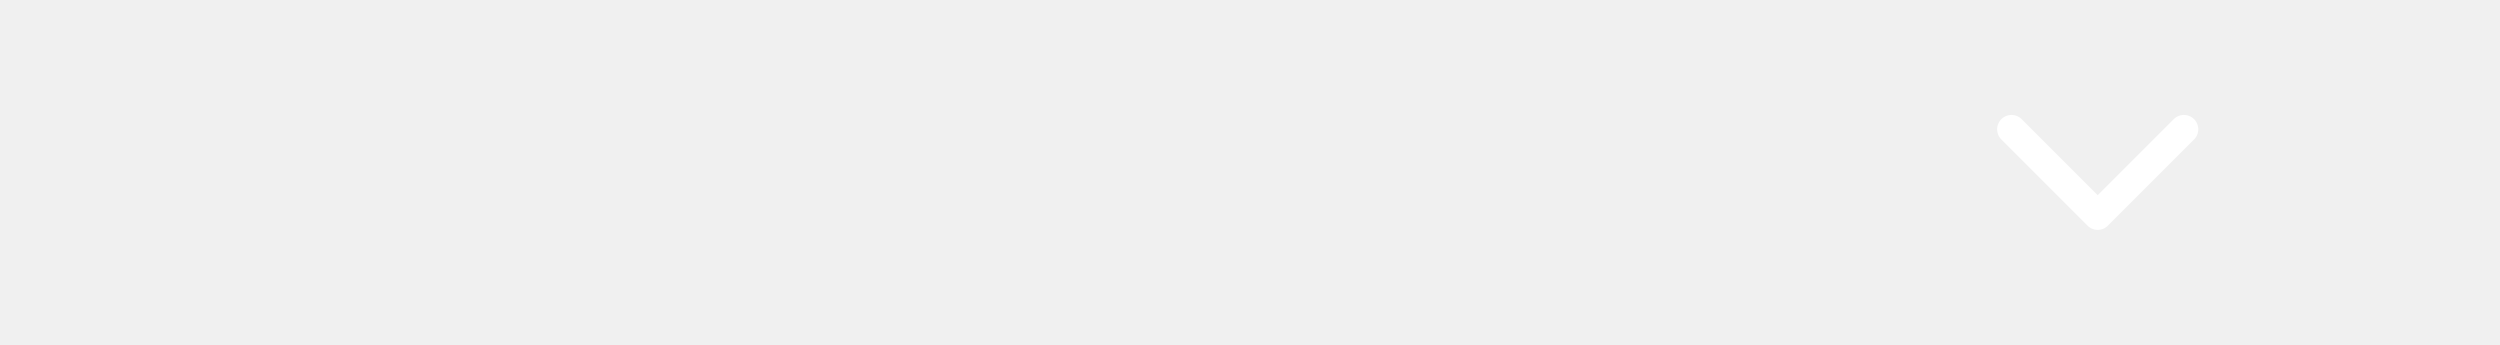
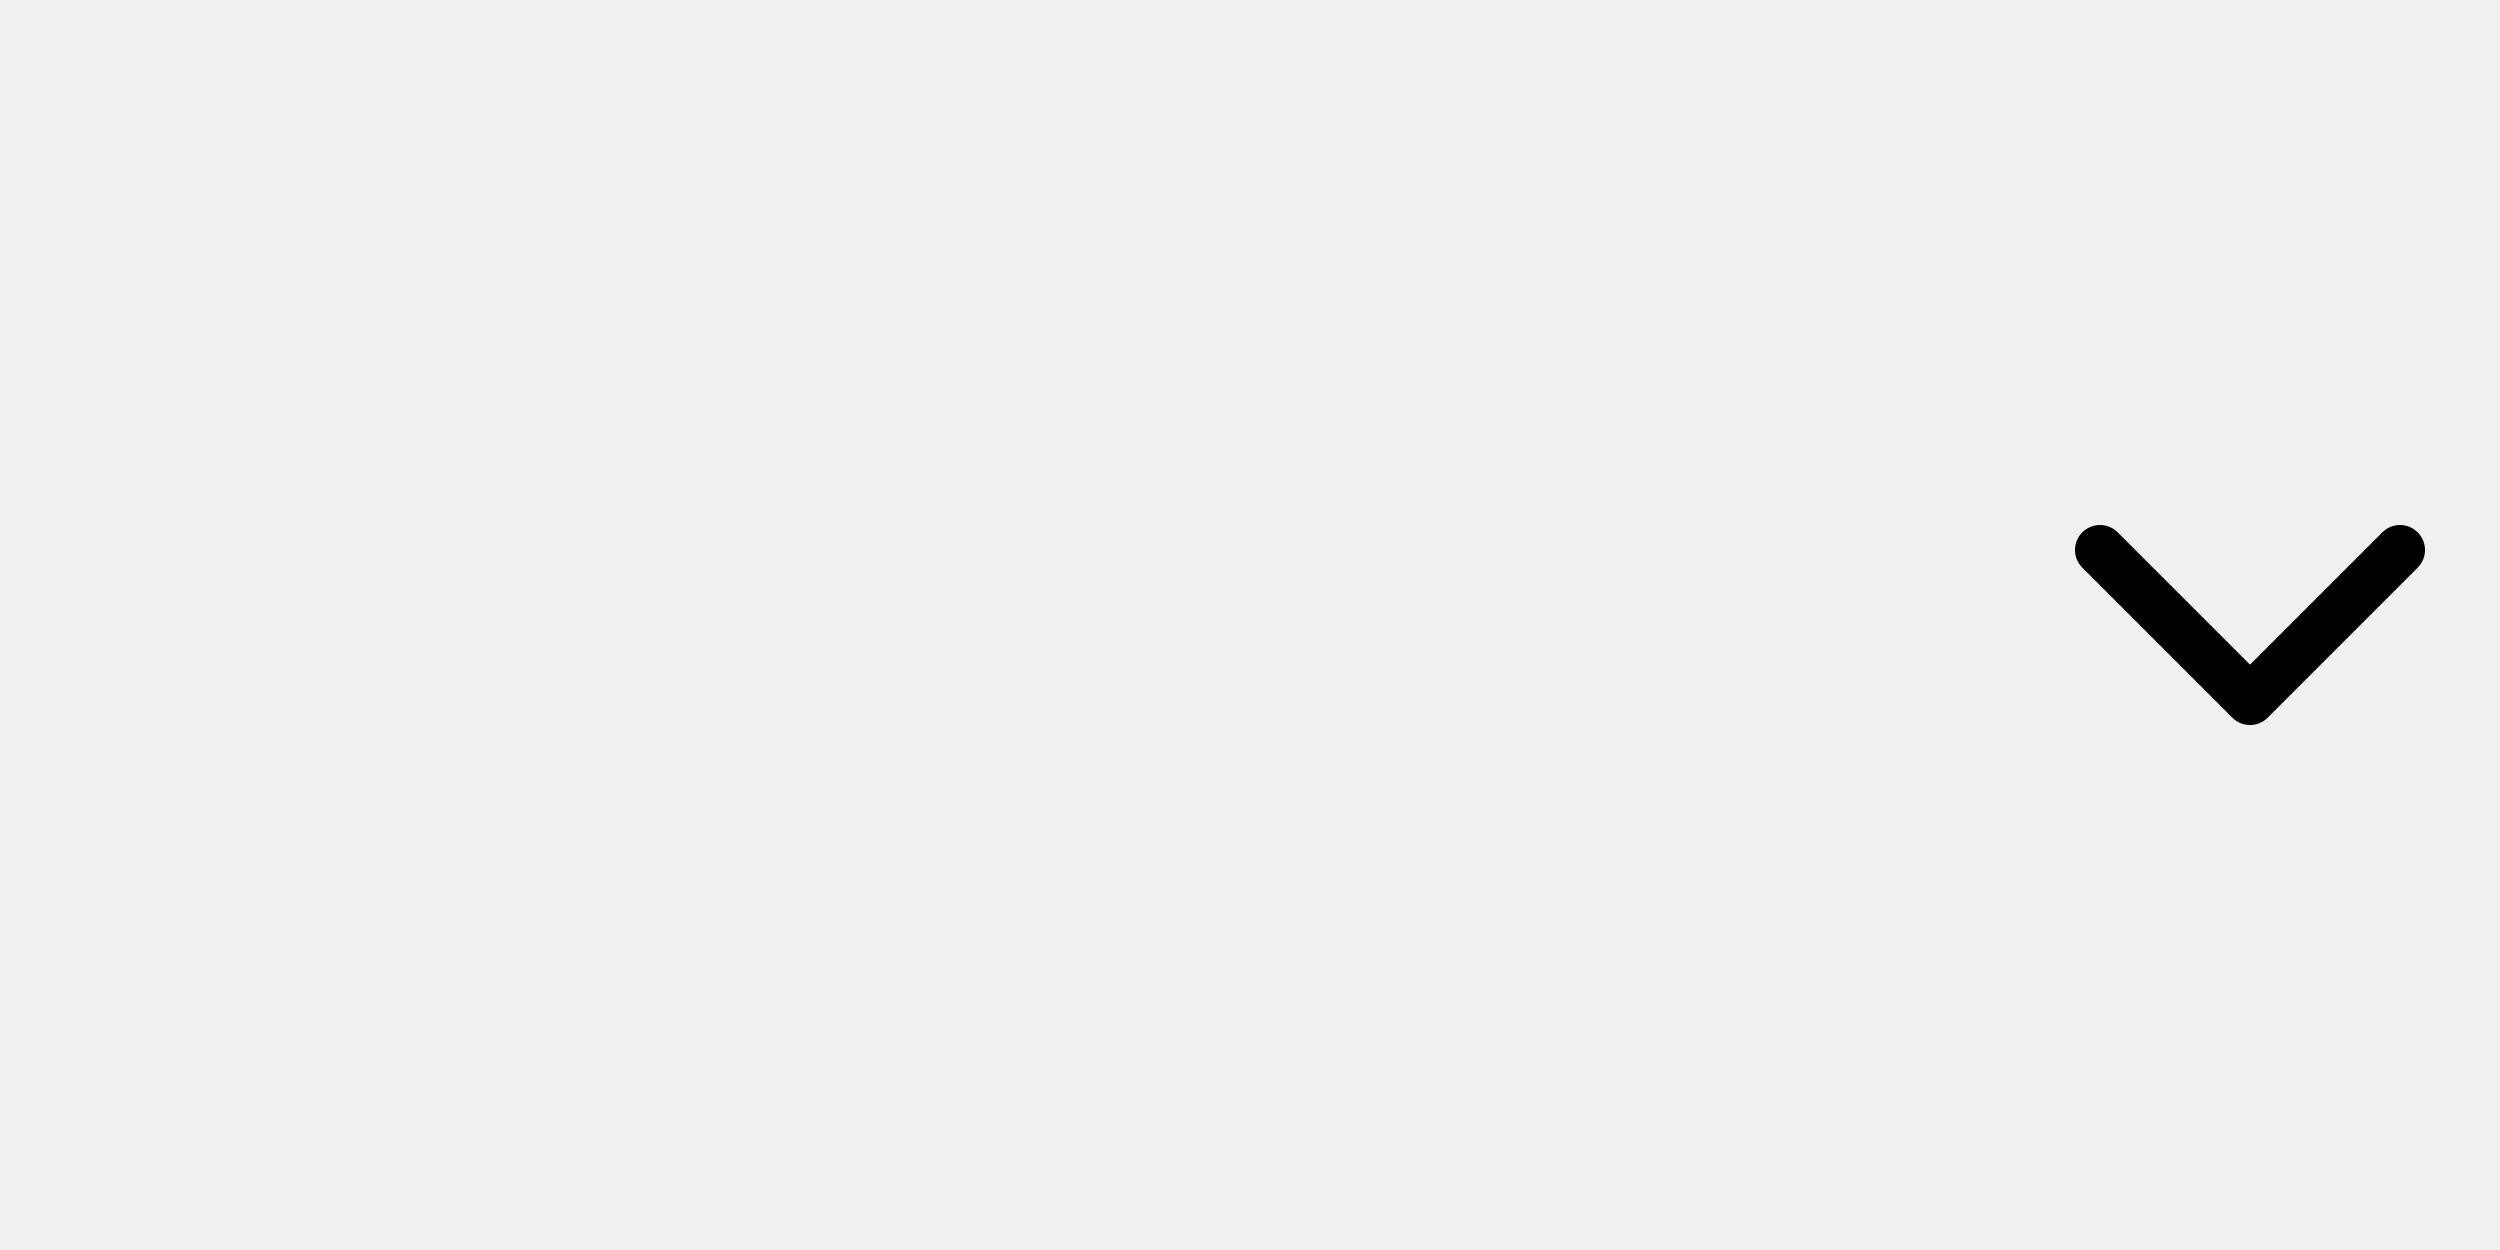
- <svg xmlns="http://www.w3.org/2000/svg" cache-id="3c17e7f07b2a474f85b68d9a510a682a" id="e8BioH2vUWx1" viewBox="-134 0 174 24" shape-rendering="geometricPrecision" text-rendering="geometricPrecision">
-   <g transform="translate(3-3)">
-     <path id="e8BioH2vUWx3" d="M9,18l6-6L9,6" transform="matrix(0 1-1 0 21 3)" fill="none" stroke="#ffffff" stroke-width="2" stroke-linecap="round" stroke-linejoin="round" stroke-dasharray="20" />
+ <svg xmlns="http://www.w3.org/2000/svg" id="epuaQlcwEVJ1" viewBox="0 0 100 50">
+   <g transform="translate(81 10)">
+     <path id="epuaQlcwEVJ3" d="M9,18l6-6L9,6" transform="matrix(0 1-1 0 21 3)" fill="none" stroke="#000" stroke-width="2" stroke-linecap="round" stroke-linejoin="round" stroke-dasharray="20" />
  </g>
</svg>
